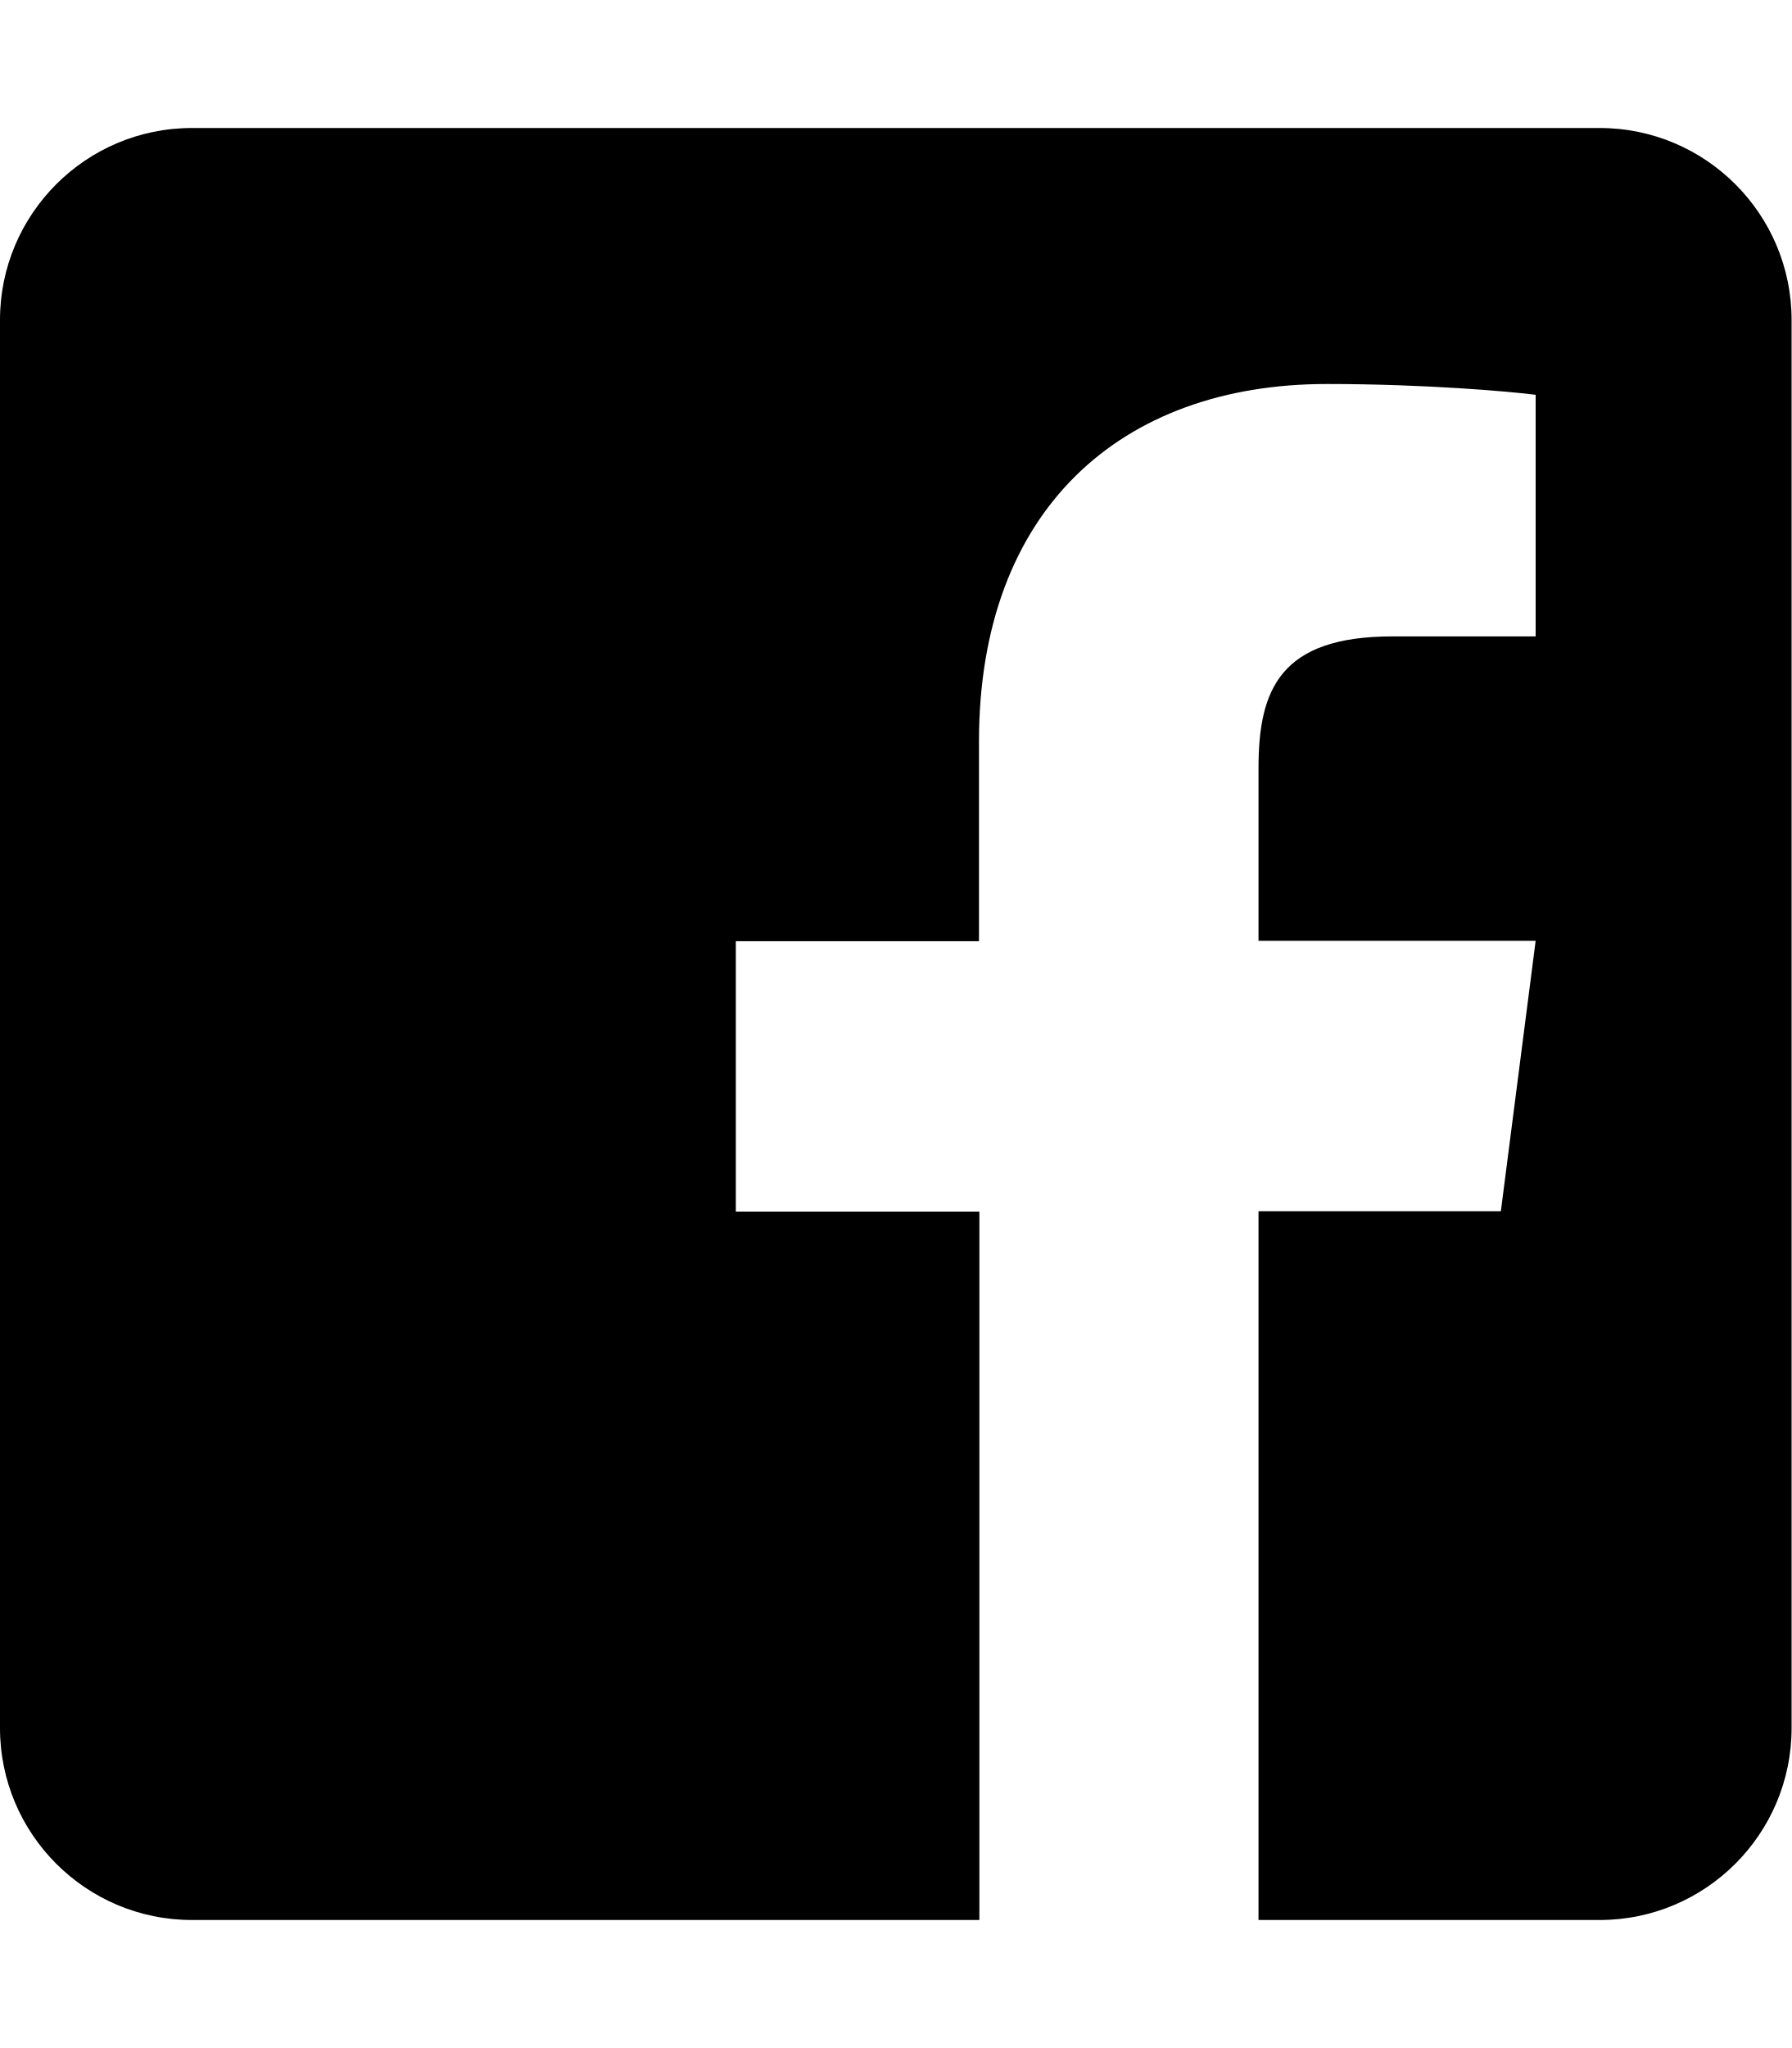
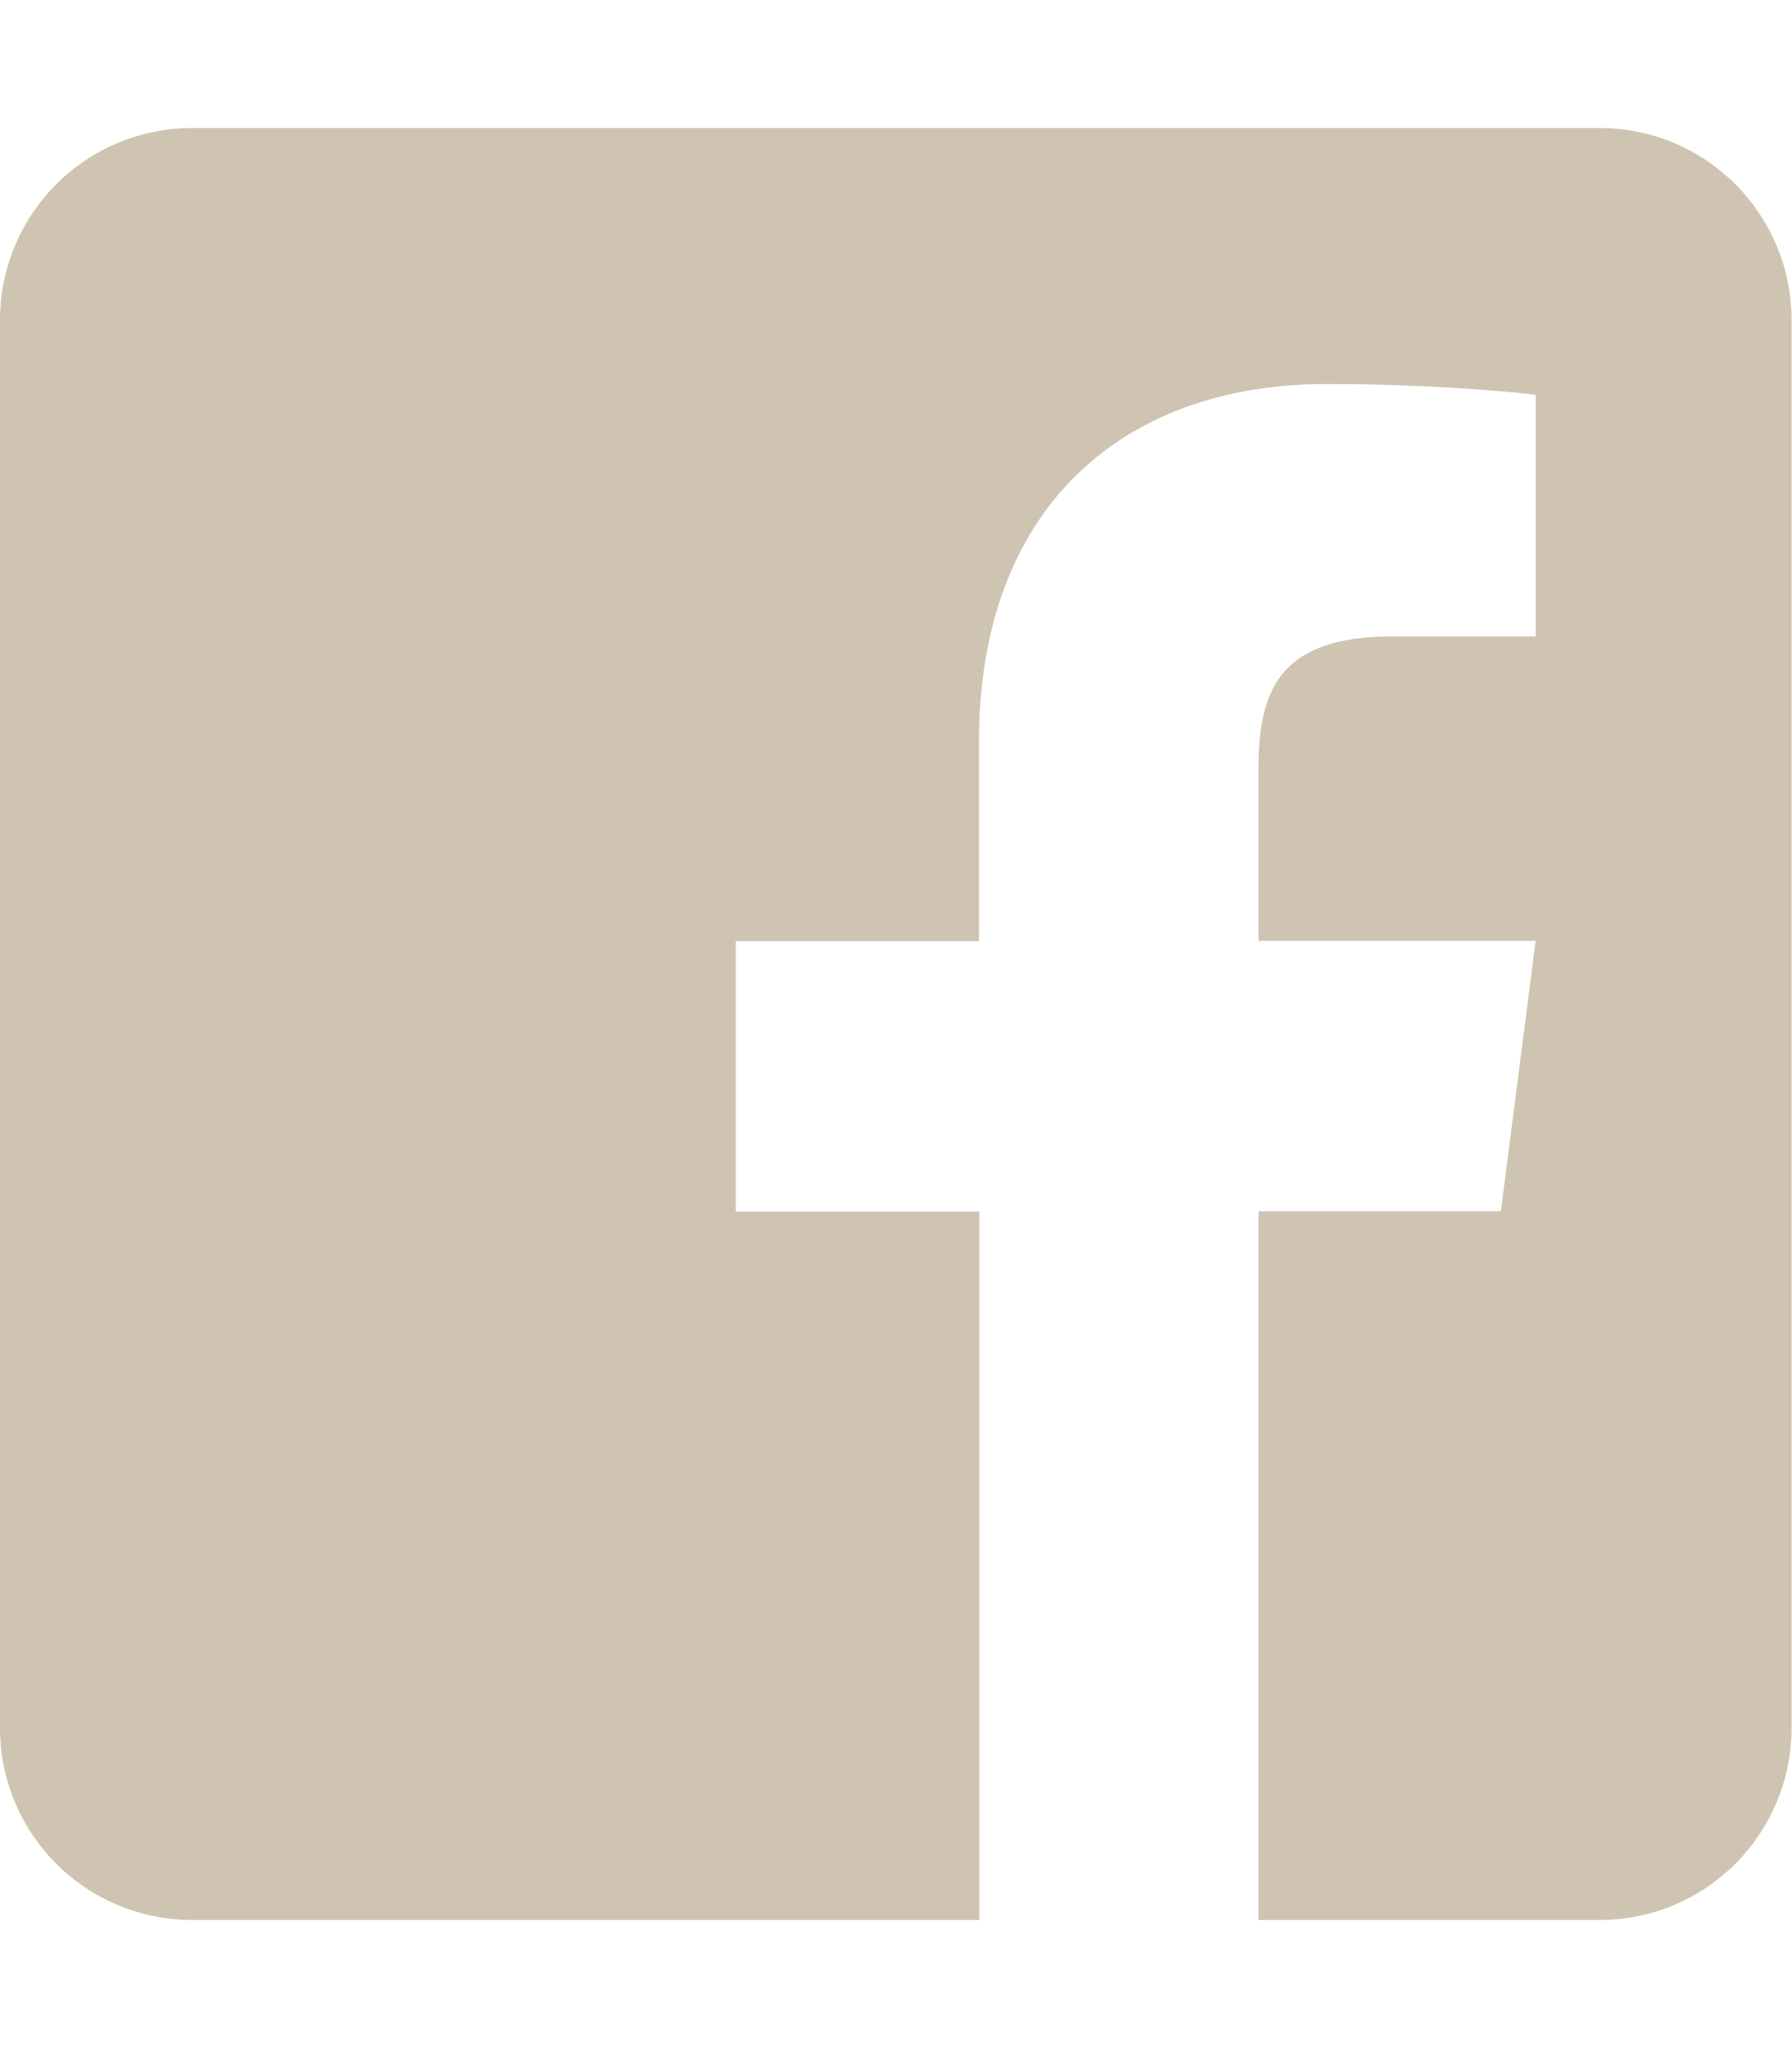
- <svg xmlns="http://www.w3.org/2000/svg" viewBox="0 0 448 512">
-   <path d="M448 80v352c0 26.5-21.5 48-48 48h-85.3V302.8h60.6l8.7-67.6h-69.3V192c0-19.6 5.4-32.9 33.5-32.9H384V98.7c-6.2-.8-27.4-2.7-52.2-2.7-51.6 0-87 31.5-87 89.4v49.9H184v67.6h60.9V480H48c-26.5 0-48-21.5-48-48V80c0-26.5 21.5-48 48-48h352c26.5 0 48 21.5 48 48z" />
+ <svg xmlns="http://www.w3.org/2000/svg" version="1.1" id="Layer_1" x="0px" y="0px" viewBox="0 0 448 512" style="enable-background:new 0 0 448 512;" xml:space="preserve">
+   <style type="text/css">
+ 	.st0{fill:#CFC4B2;}
+ </style>
+   <path class="st0" d="M448,80v352c0,26.5-21.5,48-48,48h-85.3V302.8h60.6l8.7-67.6h-69.3V192c0-19.6,5.4-32.9,33.5-32.9H384V98.7  c-6.2-0.8-27.4-2.7-52.2-2.7c-51.6,0-87,31.5-87,89.4v49.9H184v67.6h60.9V480H48c-26.5,0-48-21.5-48-48V80c0-26.5,21.5-48,48-48h352  C426.5,32,448,53.5,448,80z" />
</svg>
